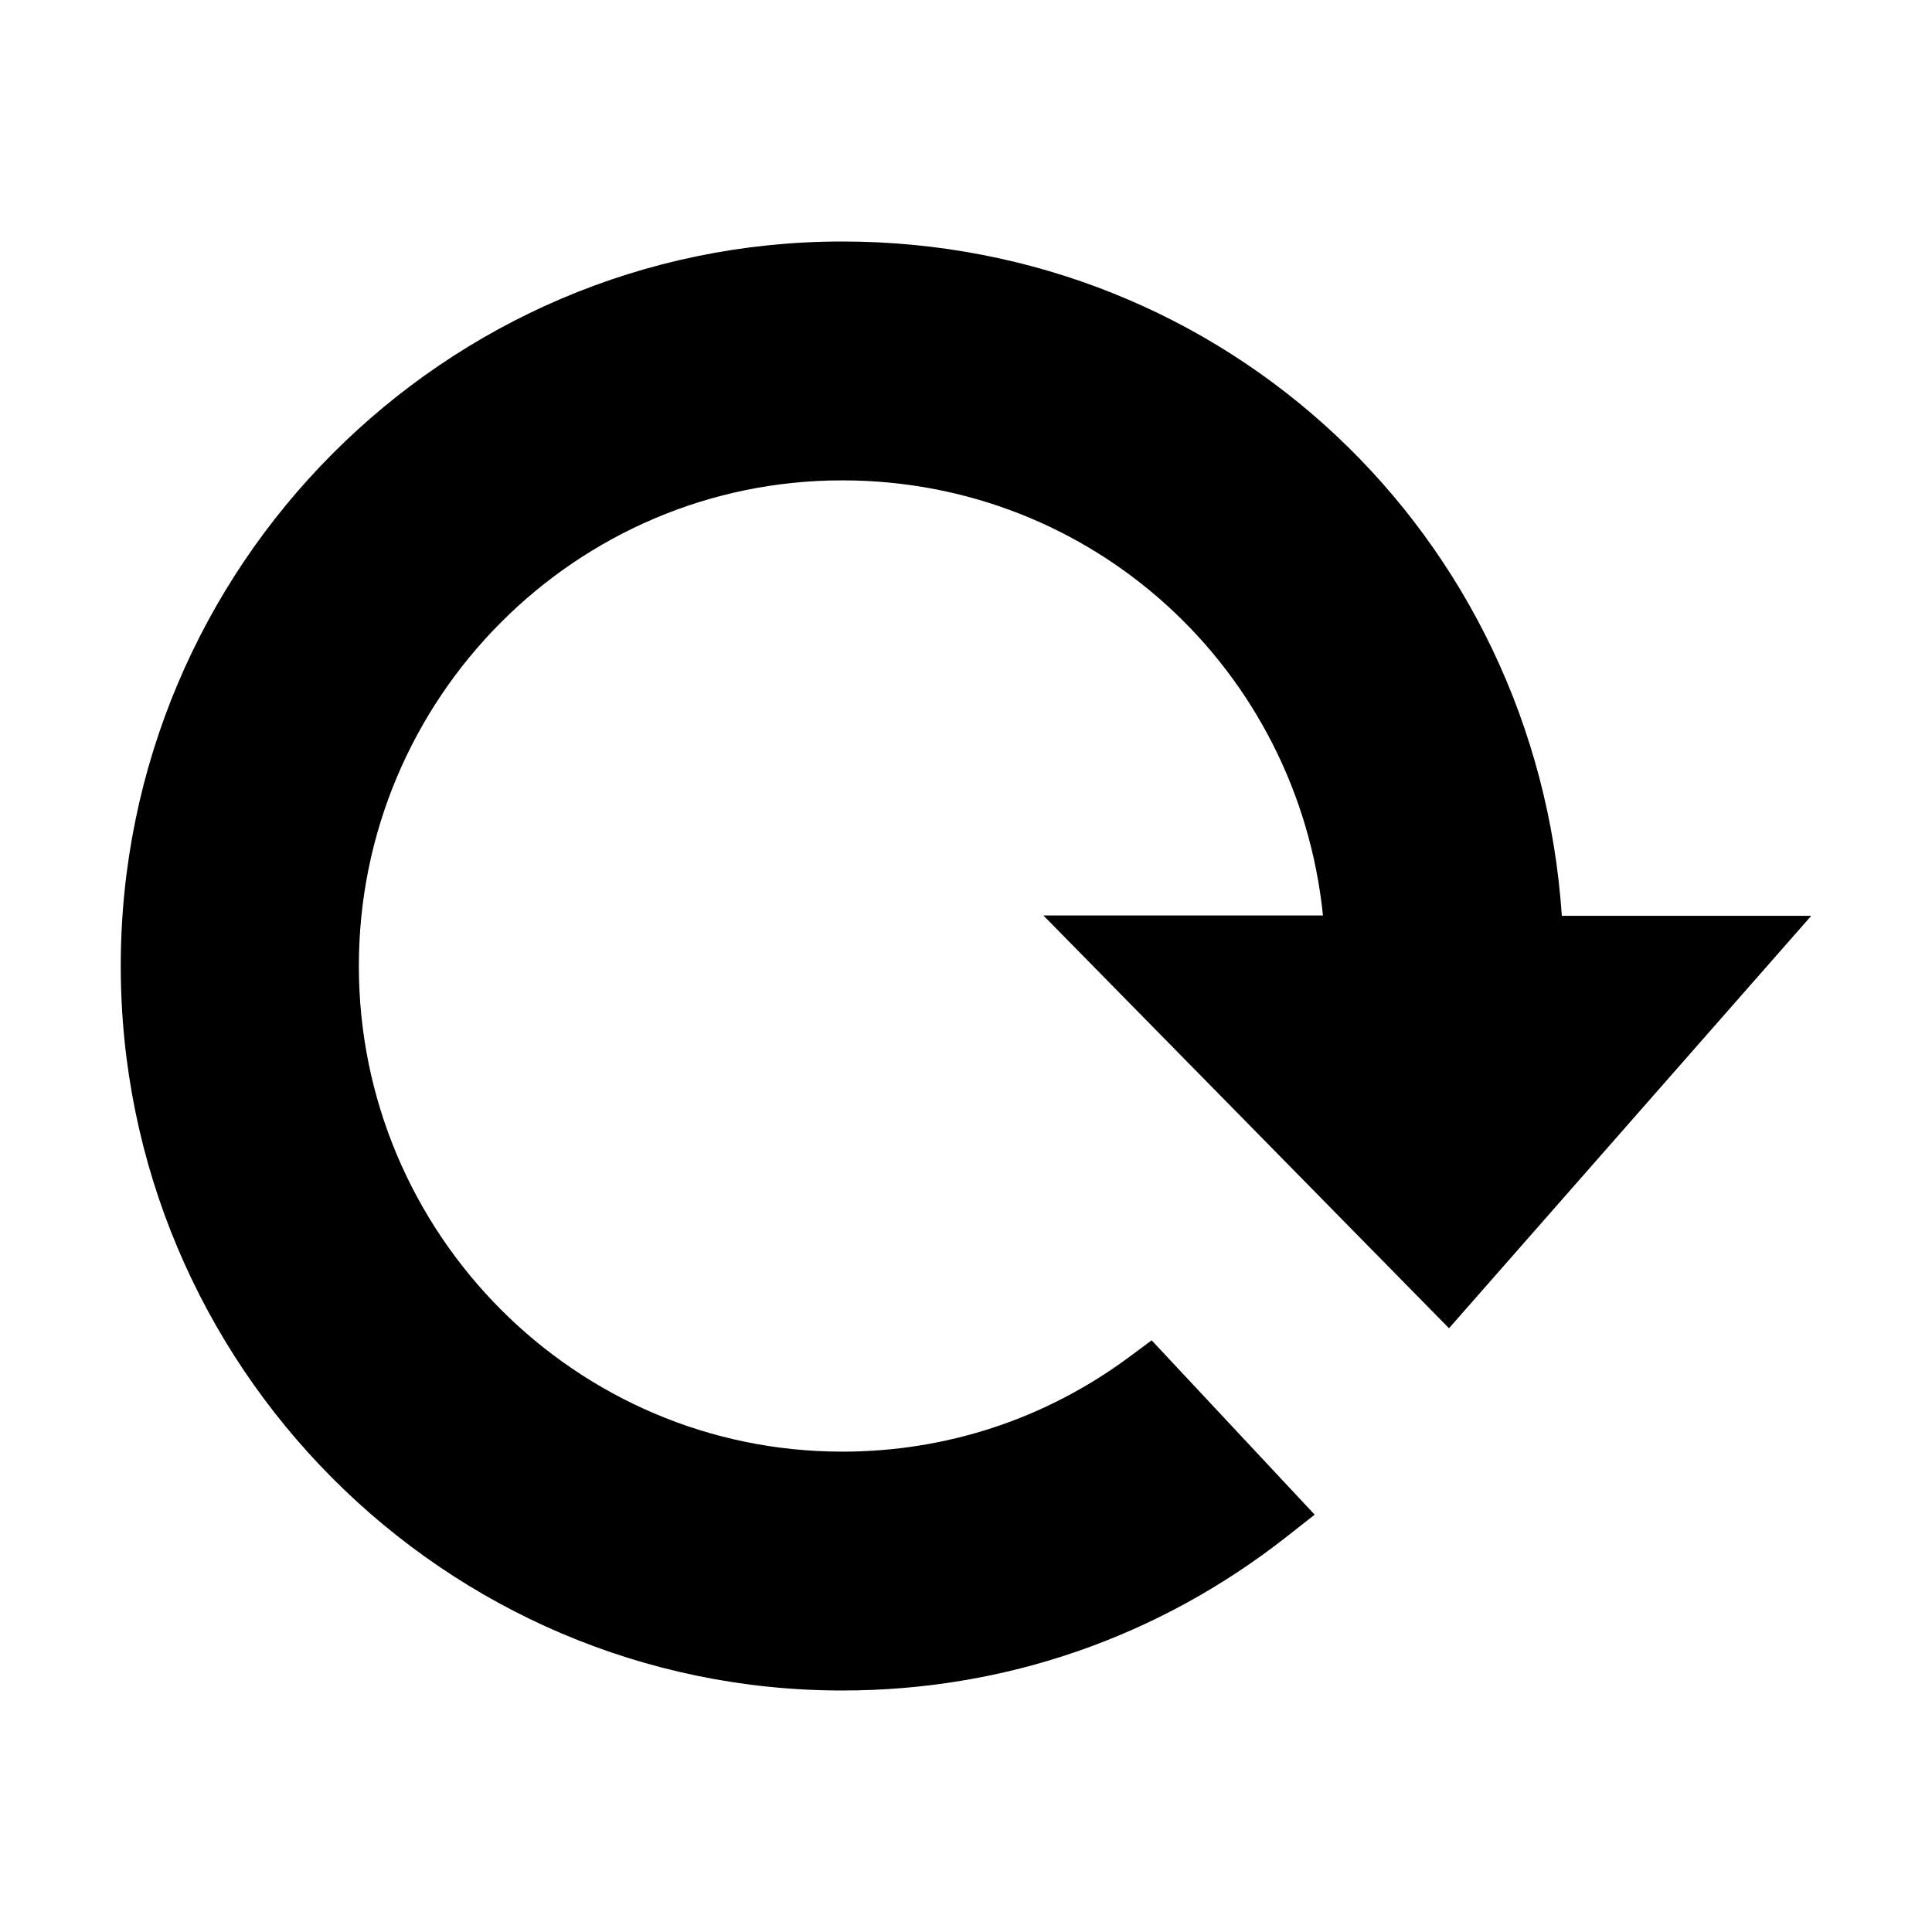
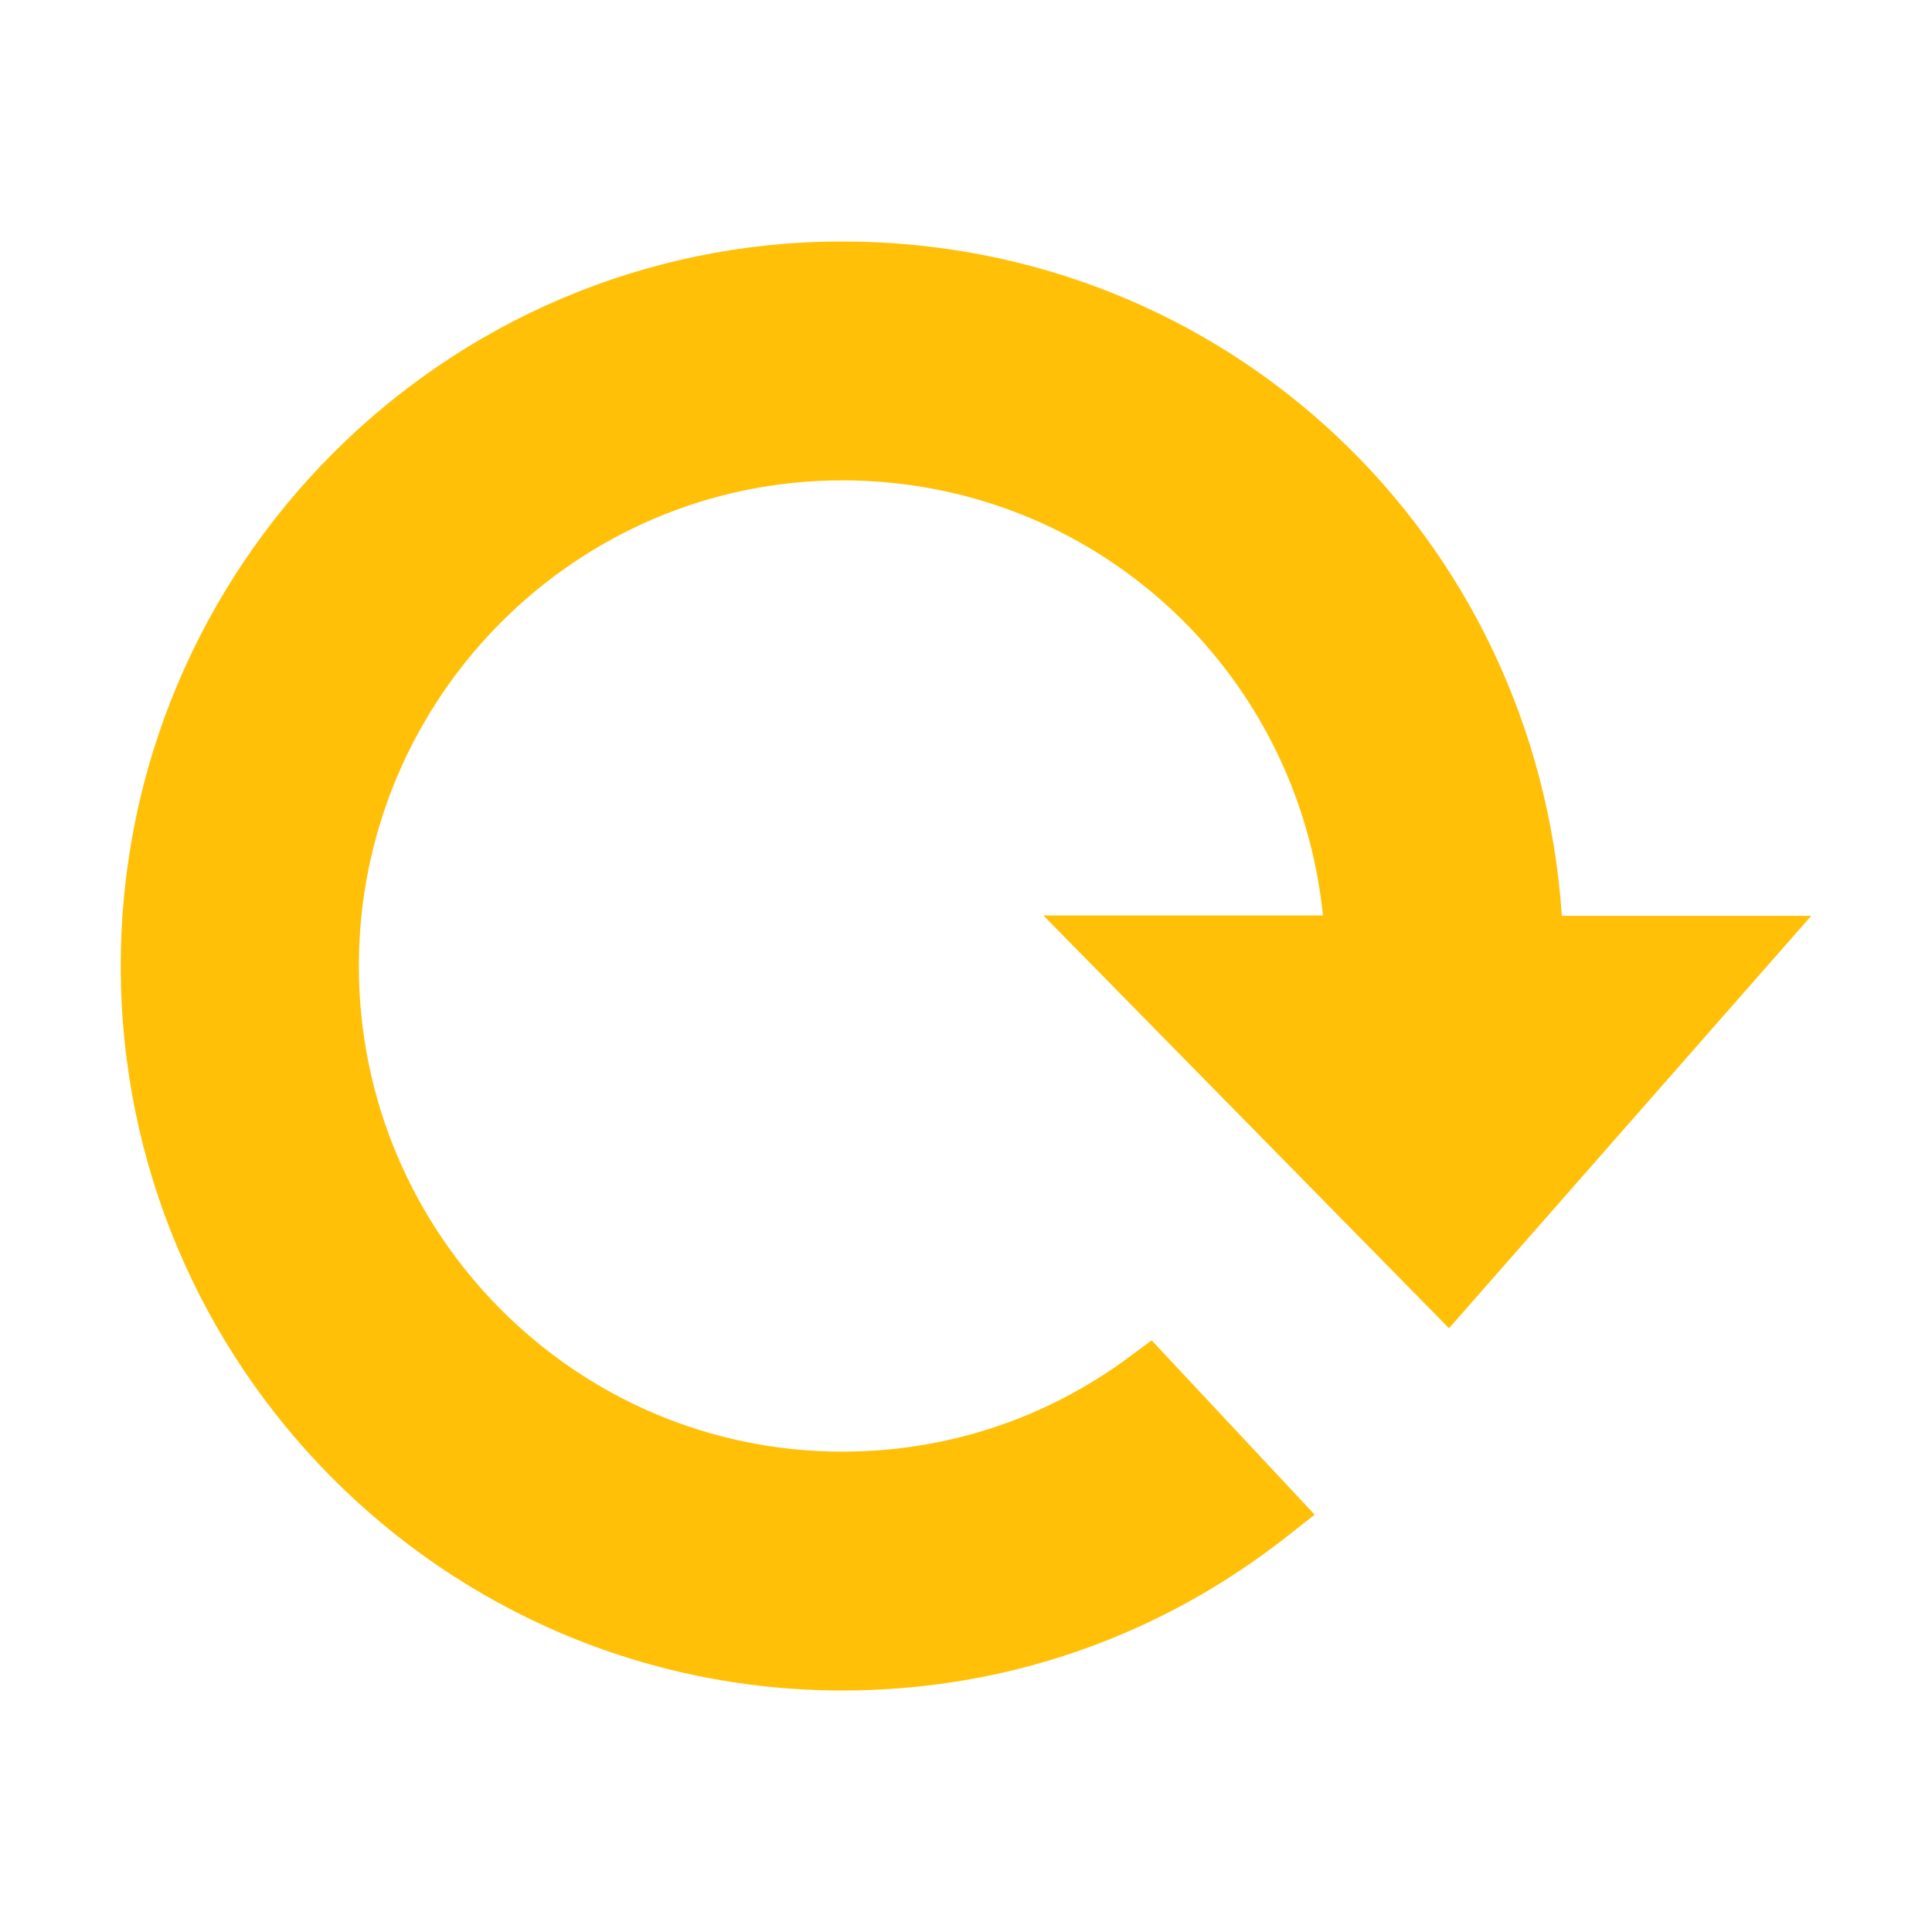
- <svg xmlns="http://www.w3.org/2000/svg" height="512px" id="Layer_1" style="enable-background:new 0 0 512 512;" version="1.1" viewBox="0 0 512 512" width="512px" xml:space="preserve">
+ <svg xmlns="http://www.w3.org/2000/svg" height="512px" id="Layer_1" style="enable-background:new 0 0 512 512; fill:#FFC007;" version="1.1" viewBox="0 0 512 512" width="512px" xml:space="preserve">
  <path d="M384,352l96-109.3h-66.1C407.1,141.8,325,64,223.2,64C117.8,64,32,150.1,32,256s85.8,192,191.2,192  c43.1,0,83.8-14.1,117.7-40.7l7.5-5.9l-43.2-46.2l-6.2,4.6c-22.1,16.3-48.3,24.9-75.8,24.9C152.6,384.7,95.1,327,95.1,256  c0-71,57.5-128.7,128.1-128.7c66.4,0,120.7,50,127.4,115.3h-74.1L384,352z" />
</svg>
